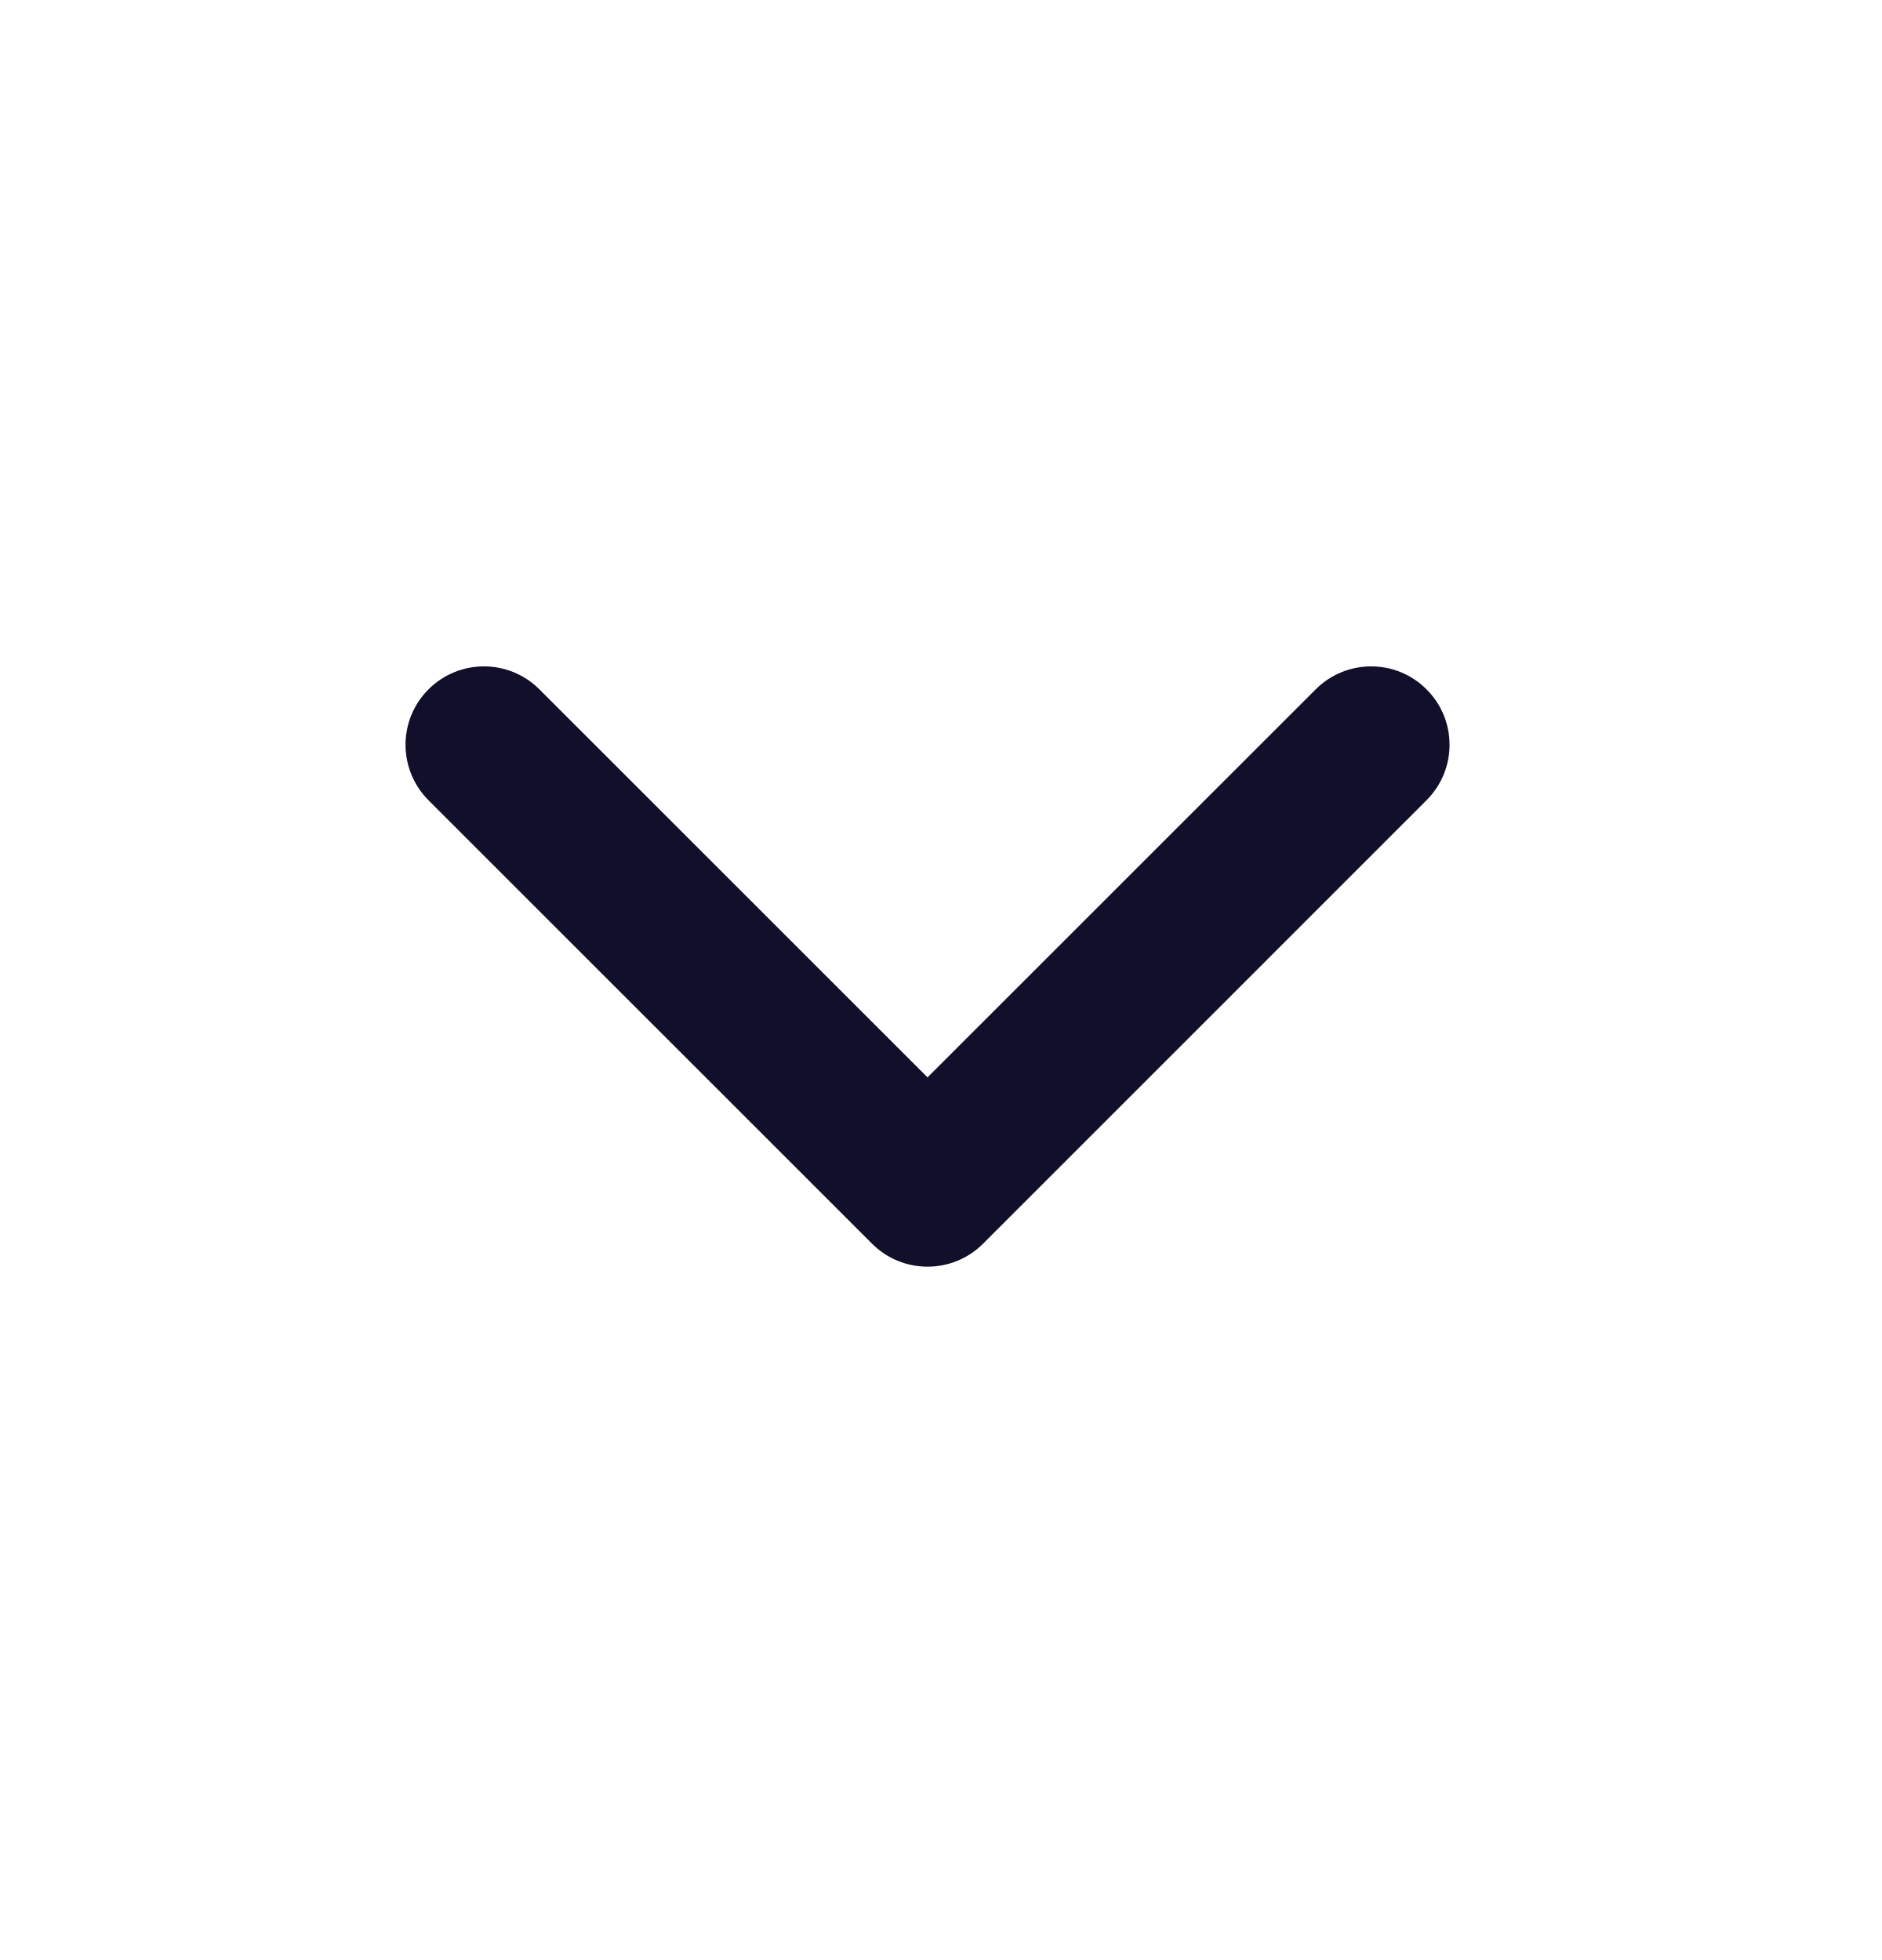
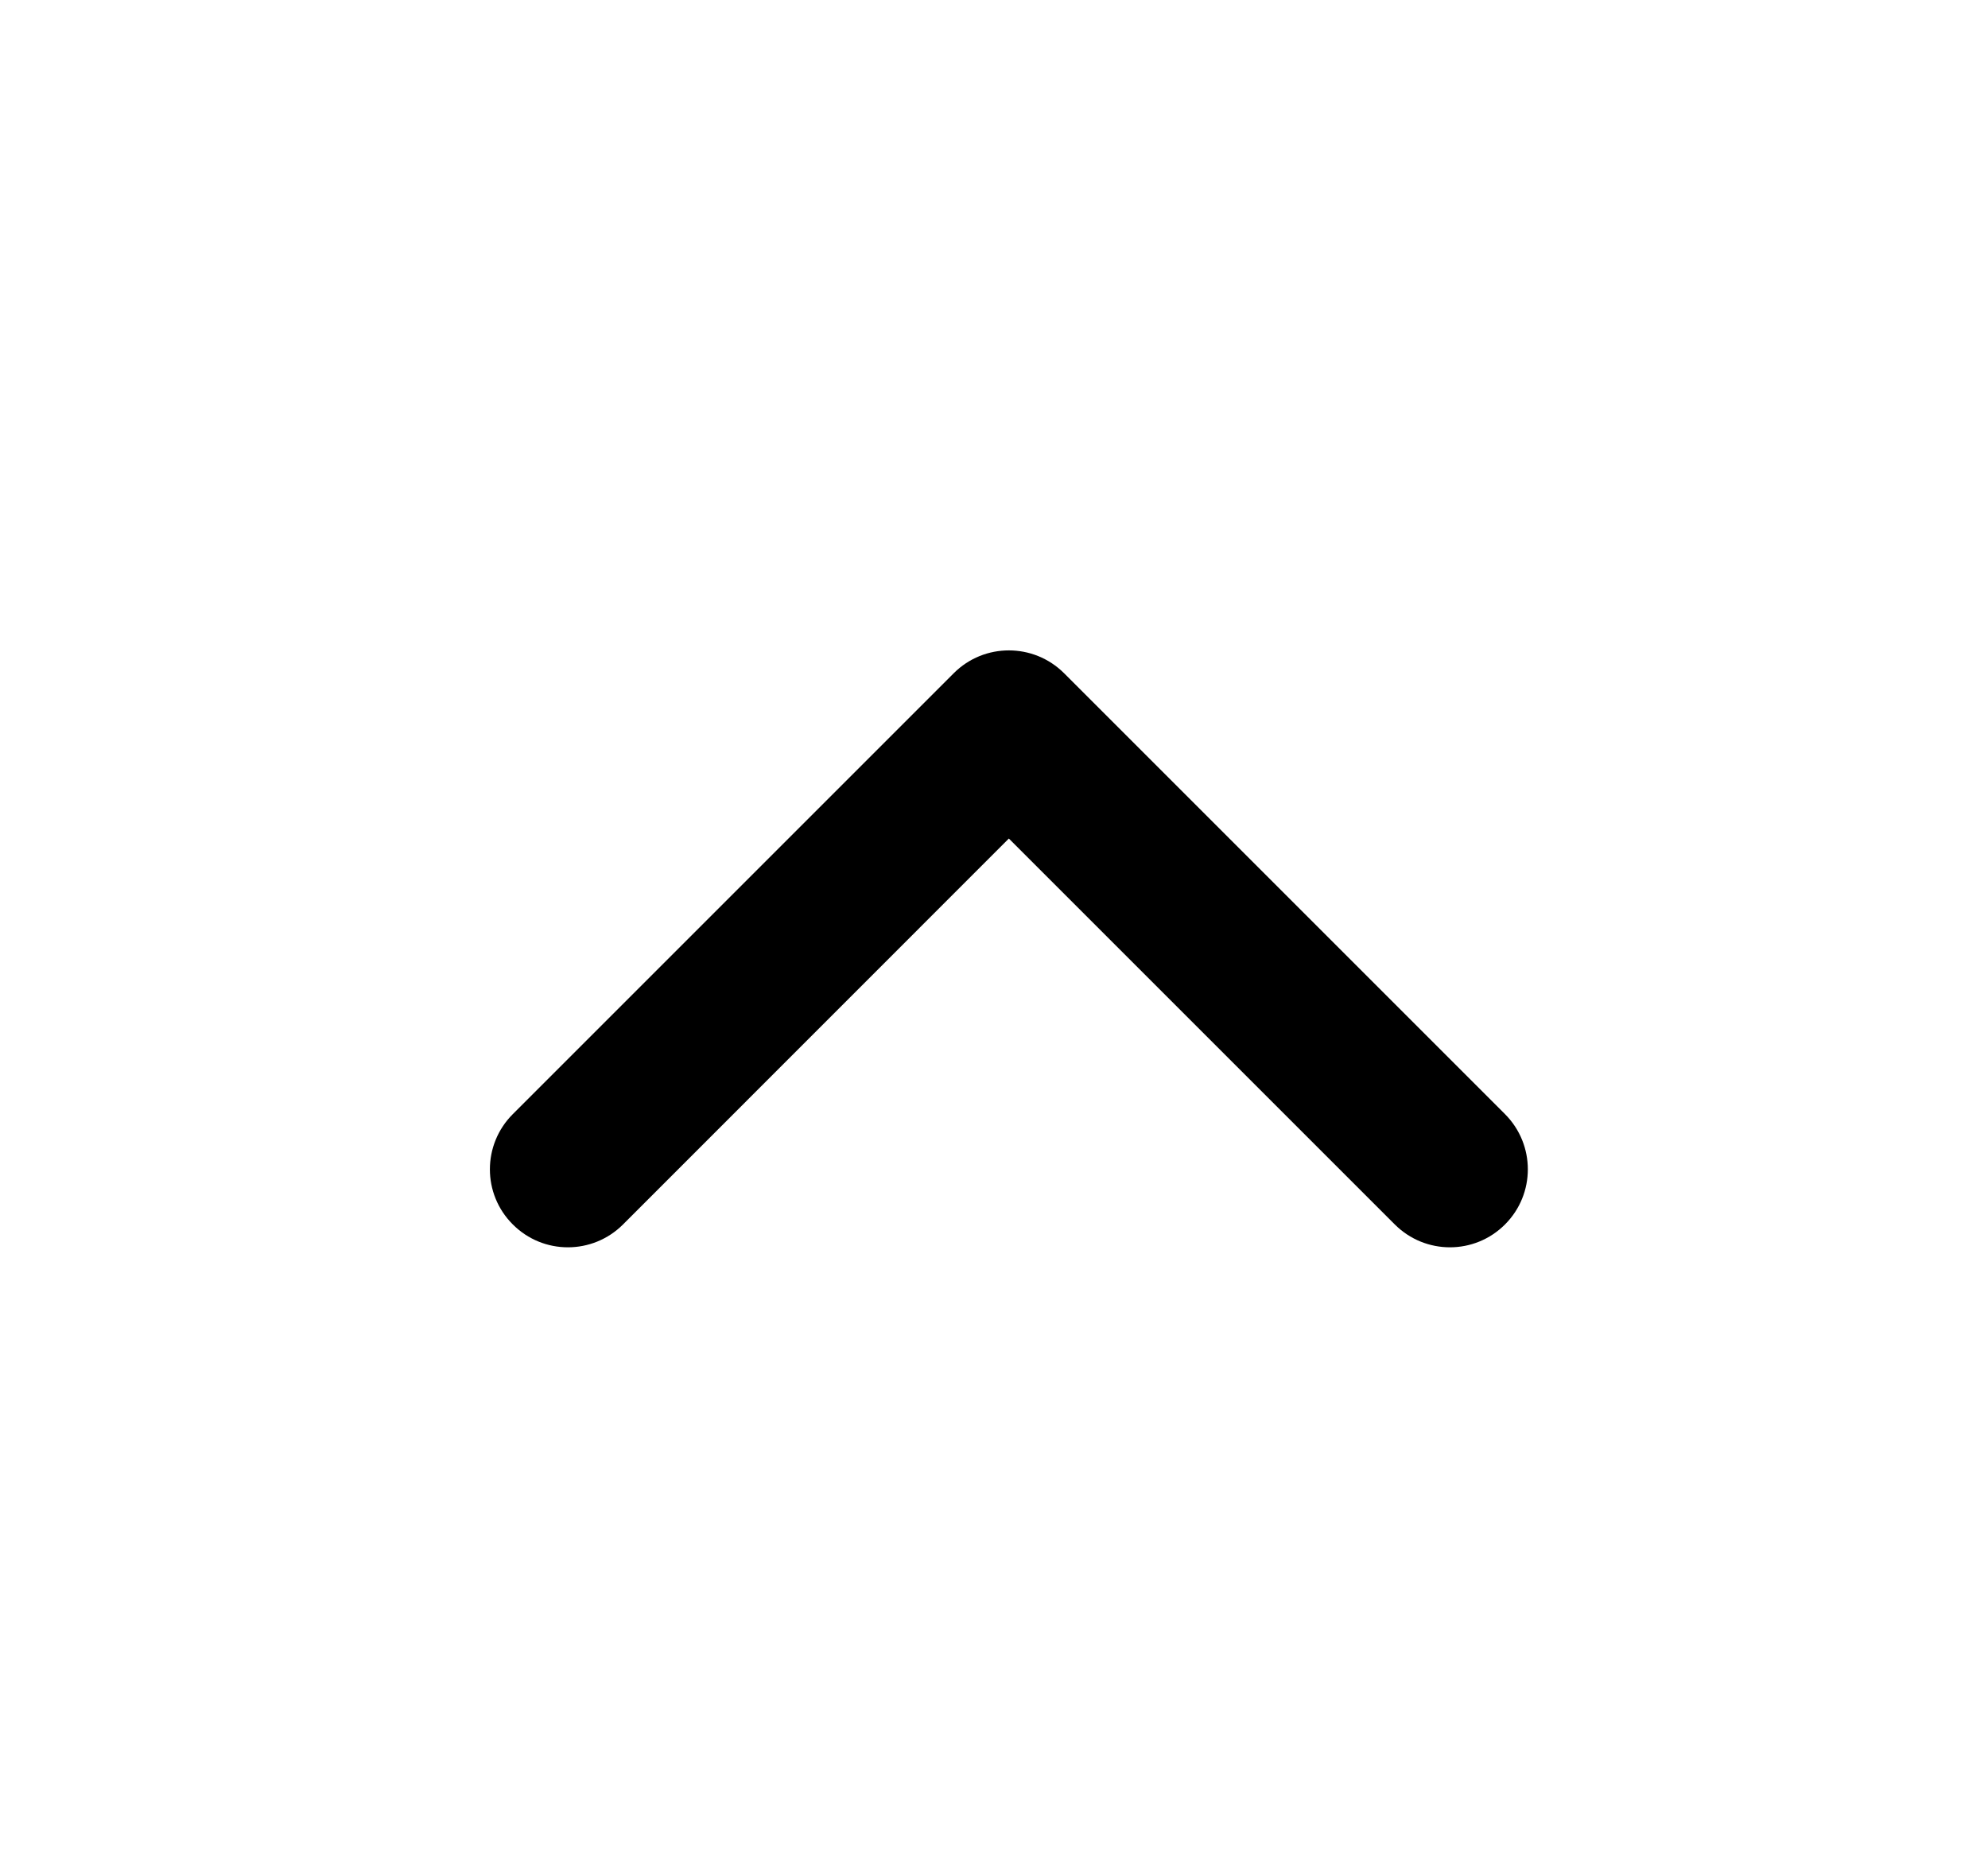
- <svg xmlns="http://www.w3.org/2000/svg" width="24" height="25" viewBox="0 0 24 25" fill="none">
-   <path fill-rule="evenodd" clip-rule="evenodd" d="M5.464 8.793C5.074 9.183 5.074 9.816 5.464 10.207L11.121 15.864C11.512 16.254 12.145 16.254 12.536 15.864L18.192 10.207C18.583 9.816 18.583 9.183 18.192 8.793C17.802 8.402 17.169 8.402 16.778 8.793L11.828 13.742L6.879 8.793C6.488 8.402 5.855 8.402 5.464 8.793Z" fill="#110F2A" />
+ <svg xmlns="http://www.w3.org/2000/svg" width="17" height="16" viewBox="0 0 17 16" fill="none">
+   <path fill-rule="evenodd" clip-rule="evenodd" d="M4.385 10.471C4.124 10.211 4.124 9.789 4.385 9.528L8.156 5.757C8.416 5.497 8.838 5.497 9.099 5.757L12.87 9.528C13.13 9.789 13.13 10.211 12.87 10.471C12.61 10.732 12.188 10.732 11.927 10.471L8.627 7.171L5.328 10.471C5.067 10.732 4.645 10.732 4.385 10.471Z" fill="currentColor" />
</svg>
